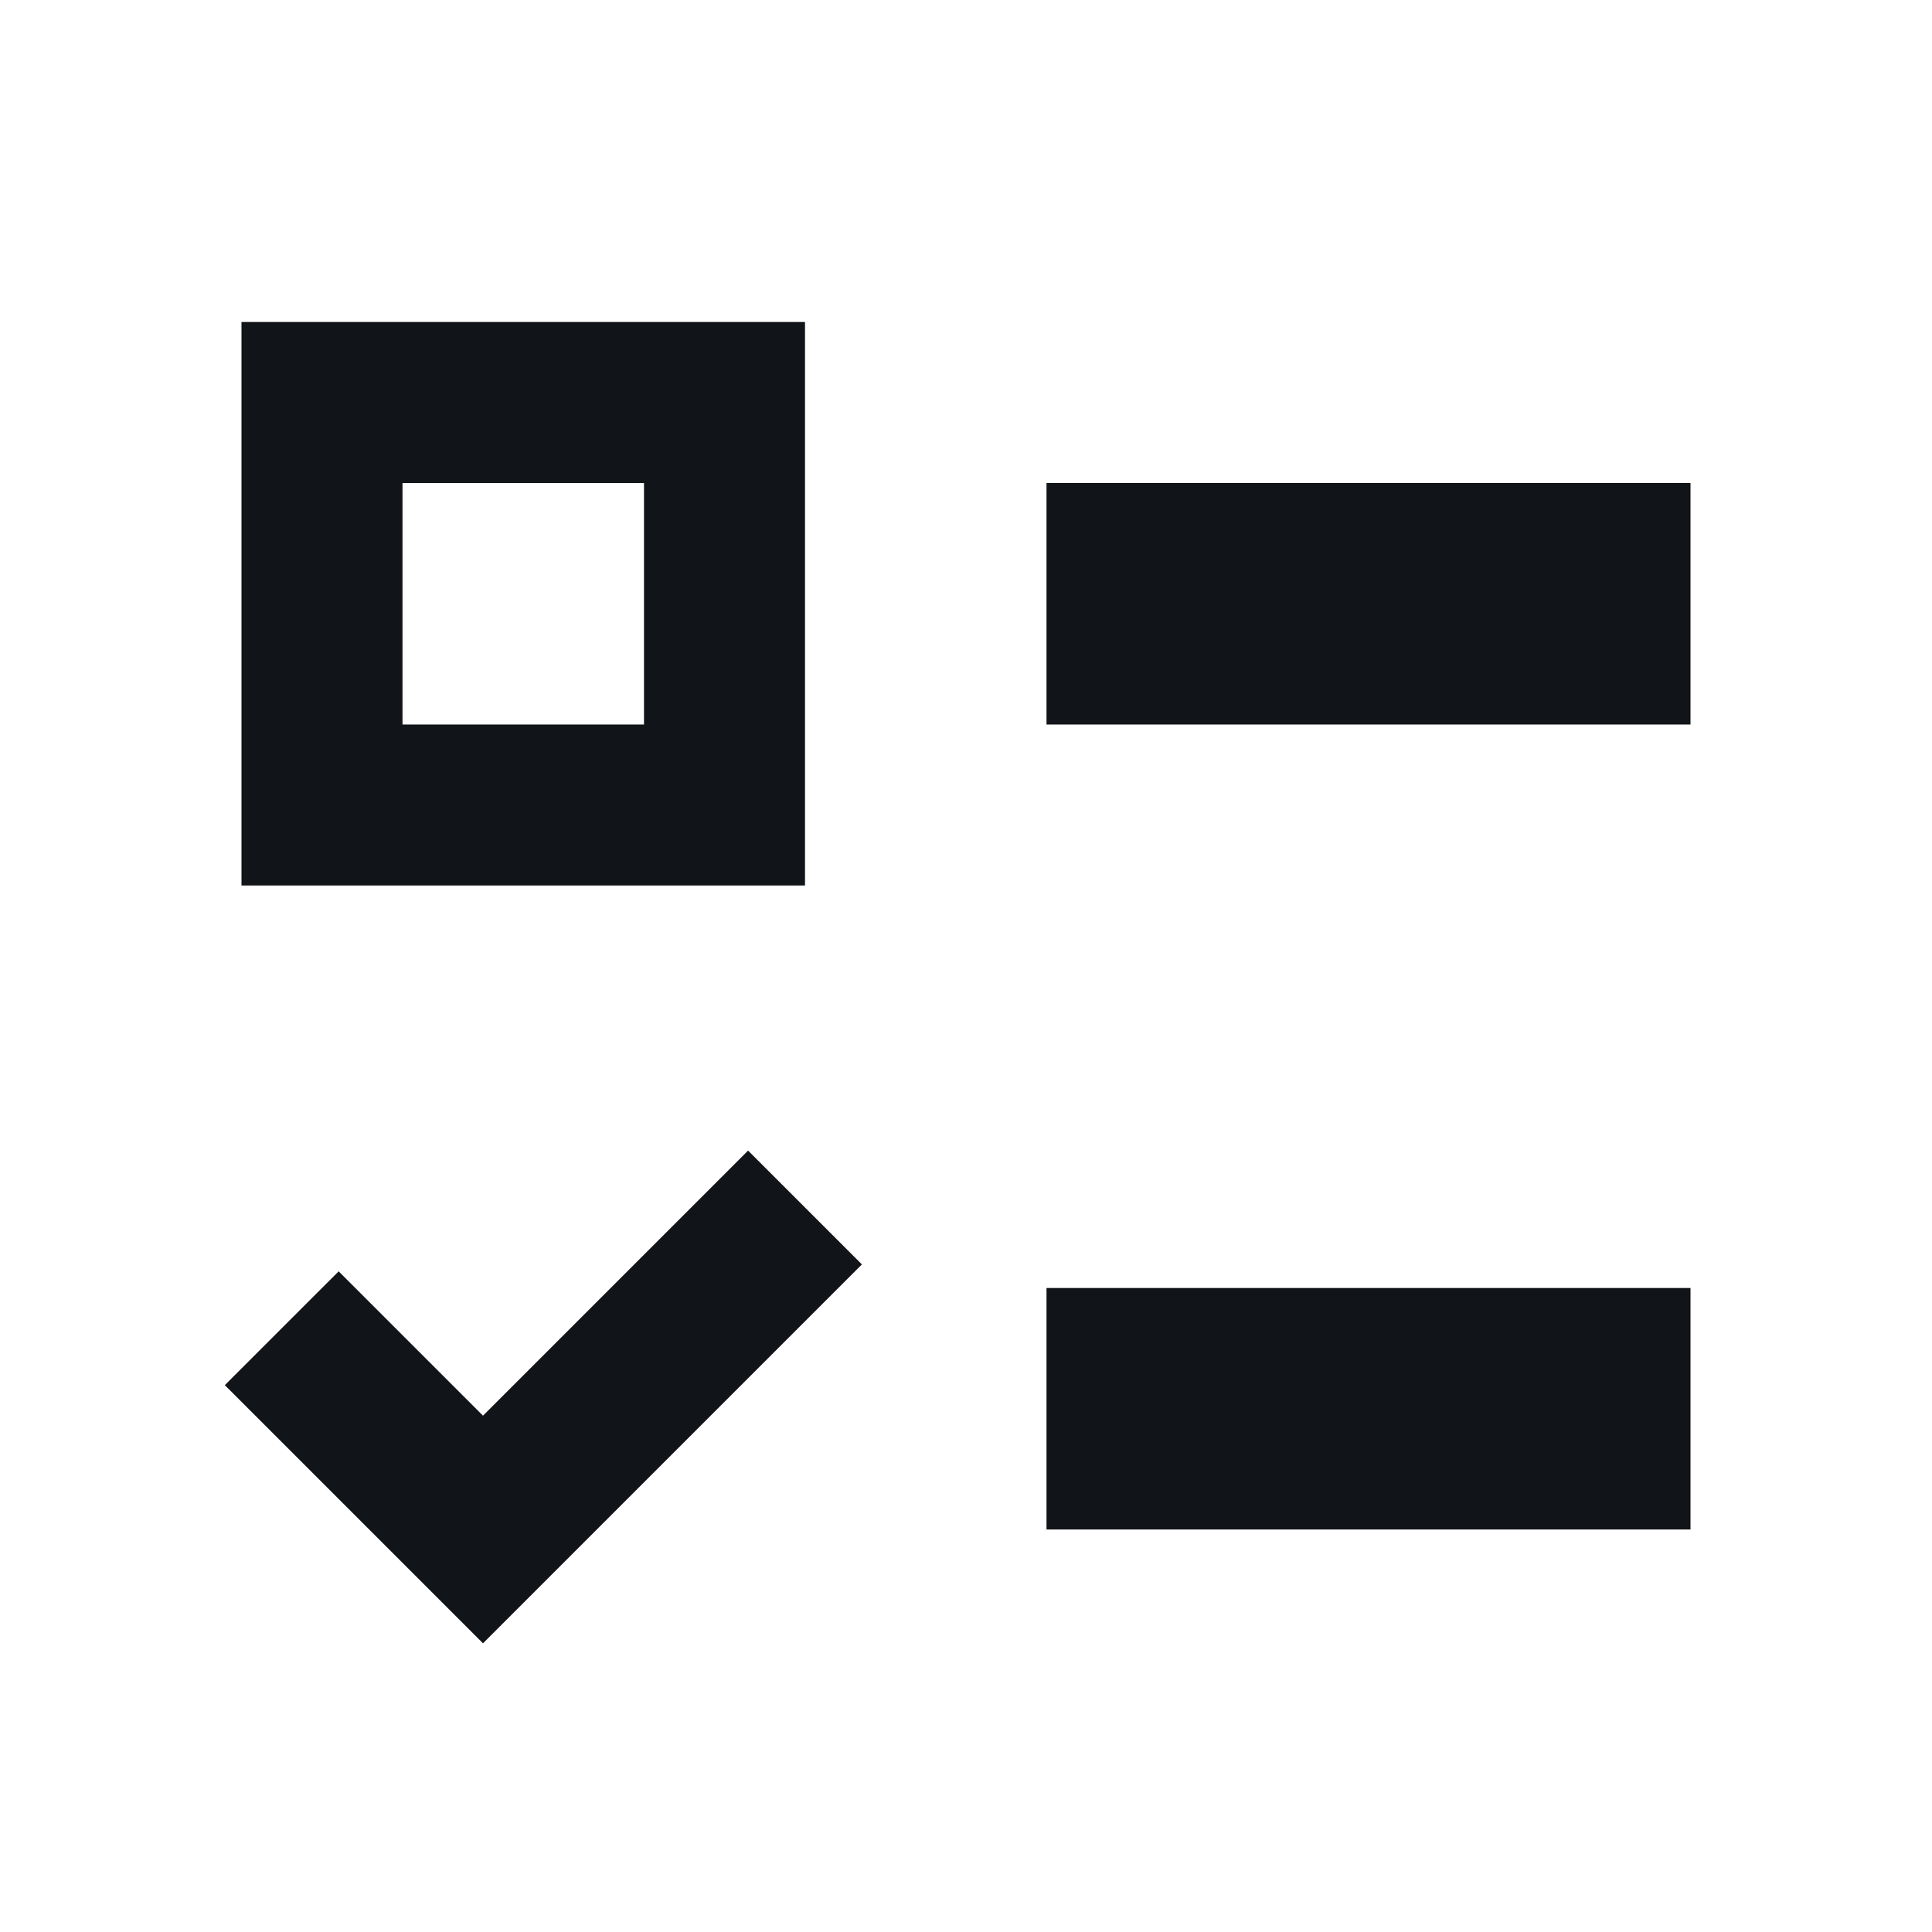
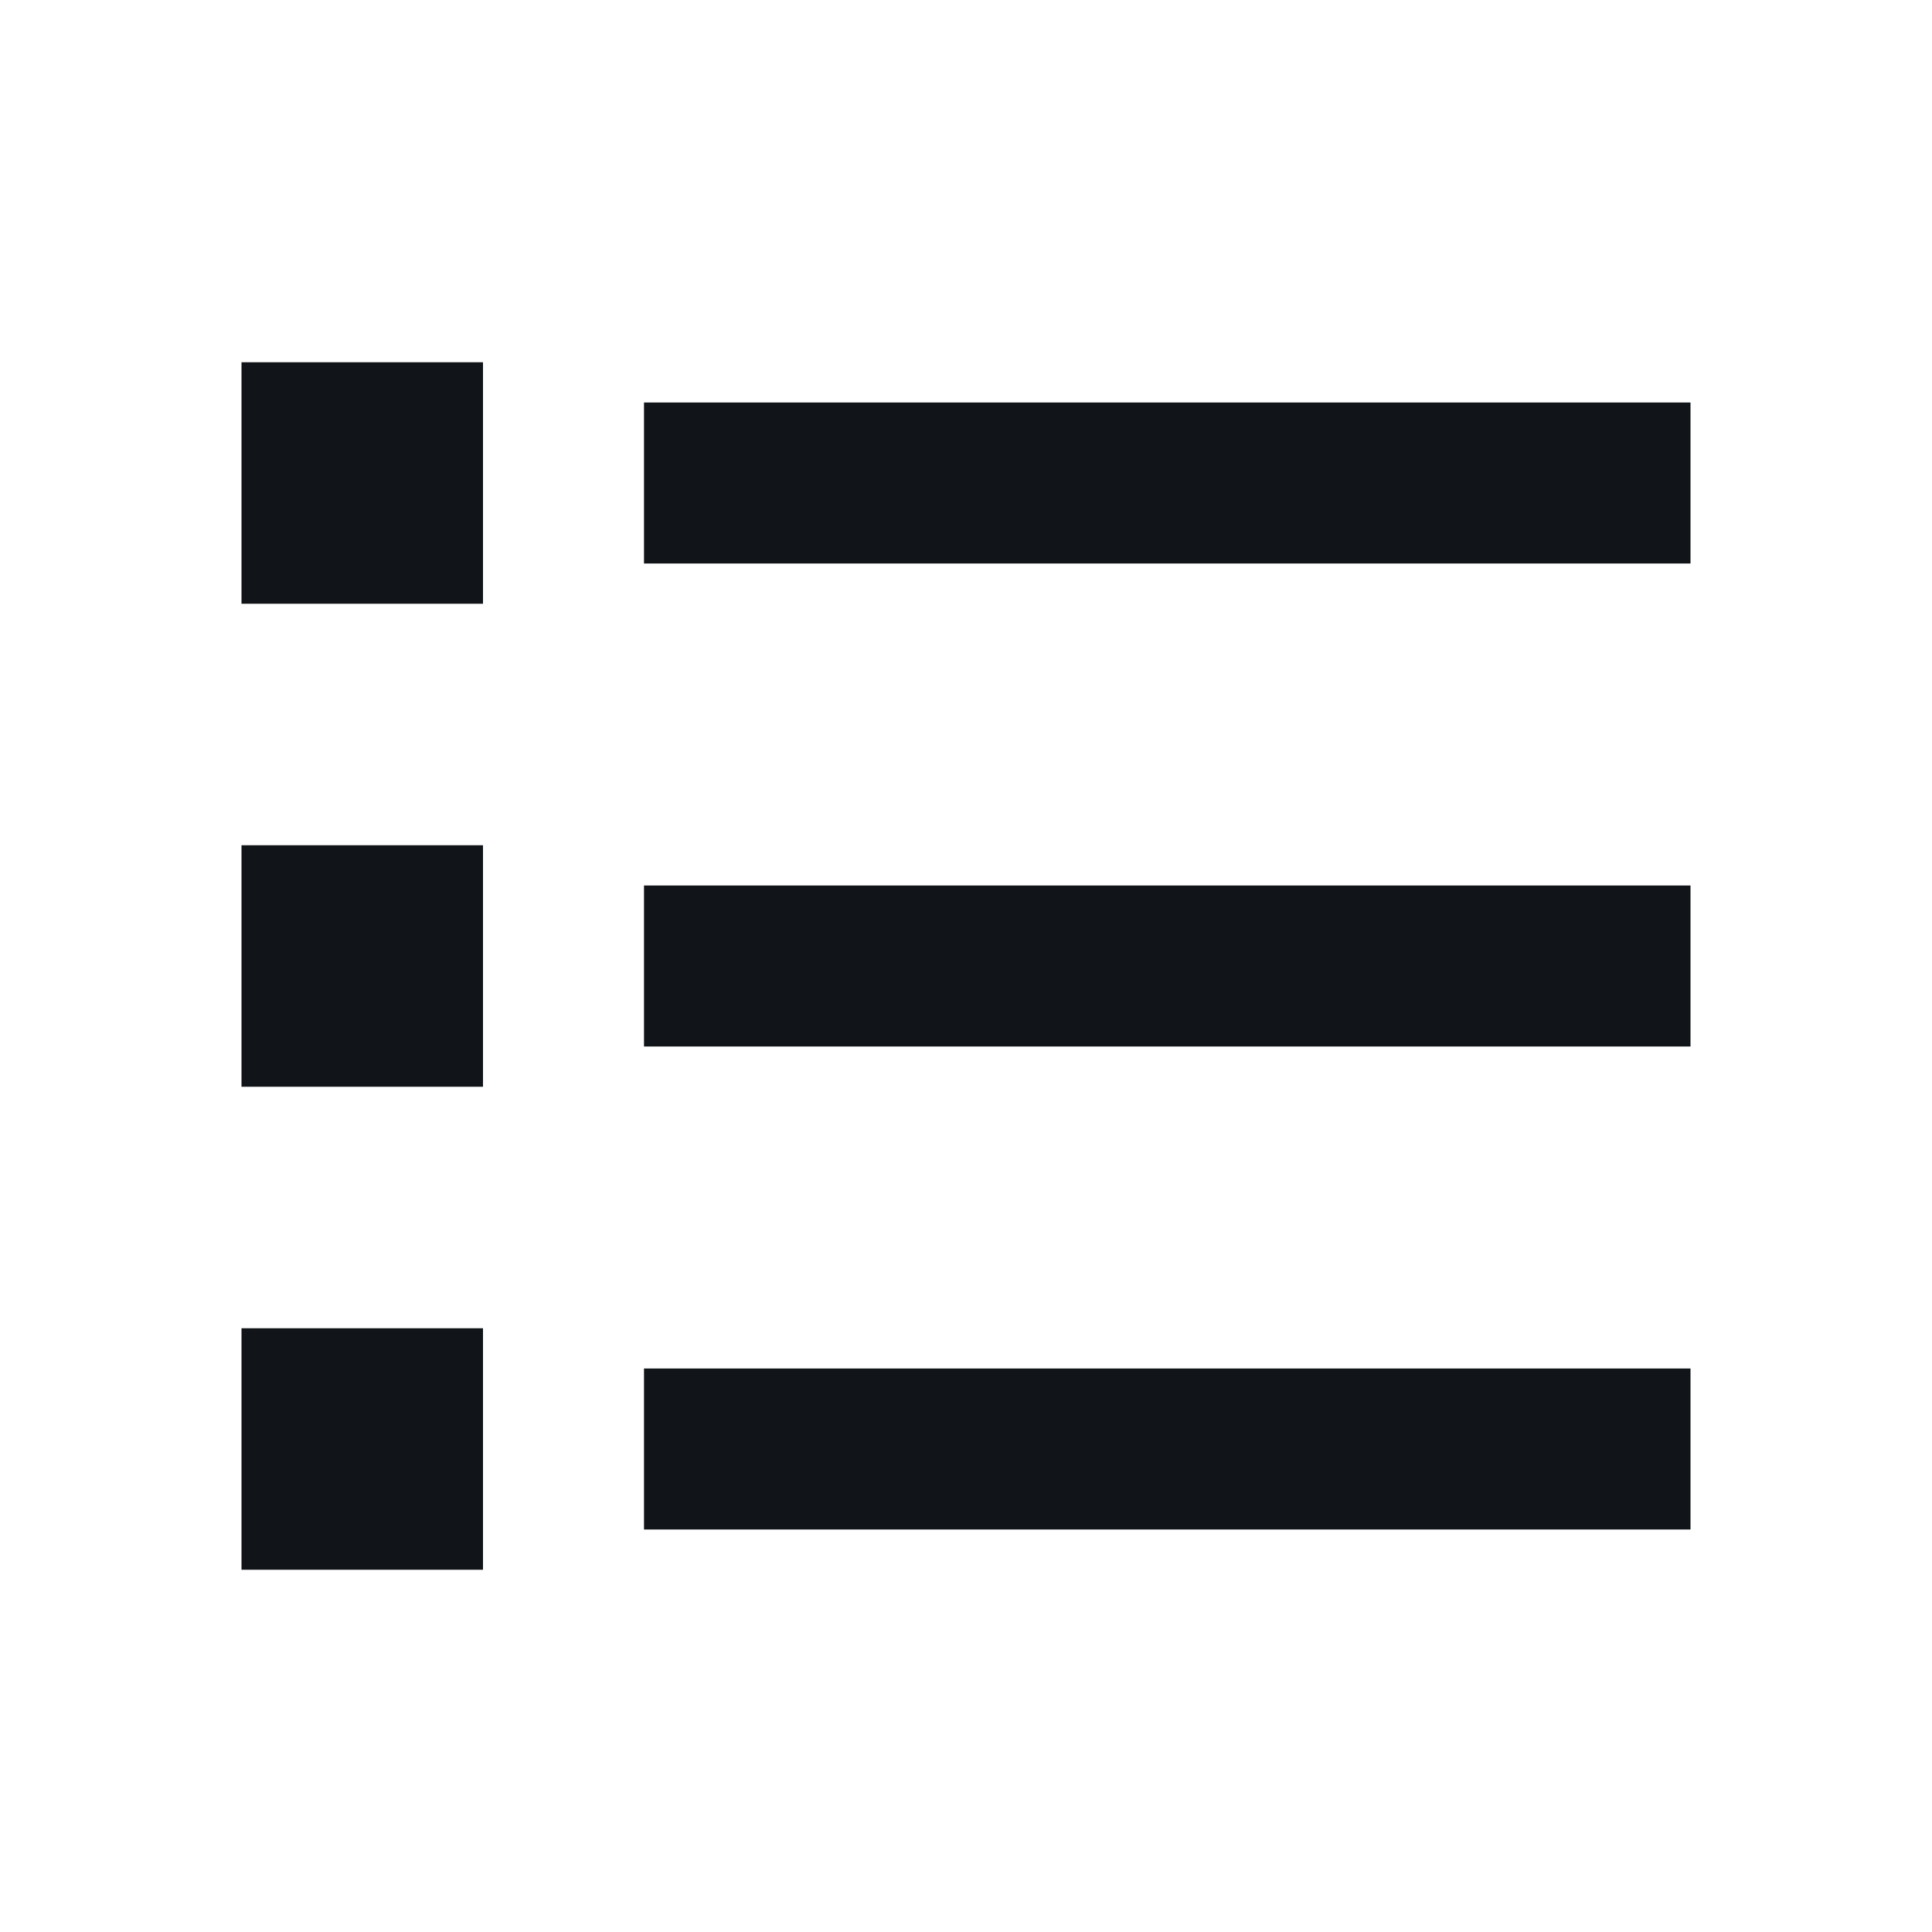
<svg xmlns="http://www.w3.org/2000/svg" width="24" height="24" viewBox="0 0 24 24" fill="none">
-   <path fill-rule="evenodd" clip-rule="evenodd" d="M3 11V4H10V11H3ZM8 9V6H5V9H8Z" fill="#111418" />
-   <path d="M21 6H13V9H21V6Z" fill="#111418" />
-   <path d="M21 16H13V19H21V16Z" fill="#111418" />
-   <path d="M6 20.414L10.707 15.707L9.293 14.293L6 17.586L4.207 15.793L2.793 17.207L6 20.414Z" fill="#111418" />
+   <path d="M8 5H21V7H8V5ZM3 4.5H6V7.5H3V4.5ZM3 10.5H6V13.5H3V10.5ZM3 16.5H6V19.5H3V16.5ZM8 11H21V13H8V11ZM8 17H21V19H8V17Z" fill="#111418" />
</svg>
